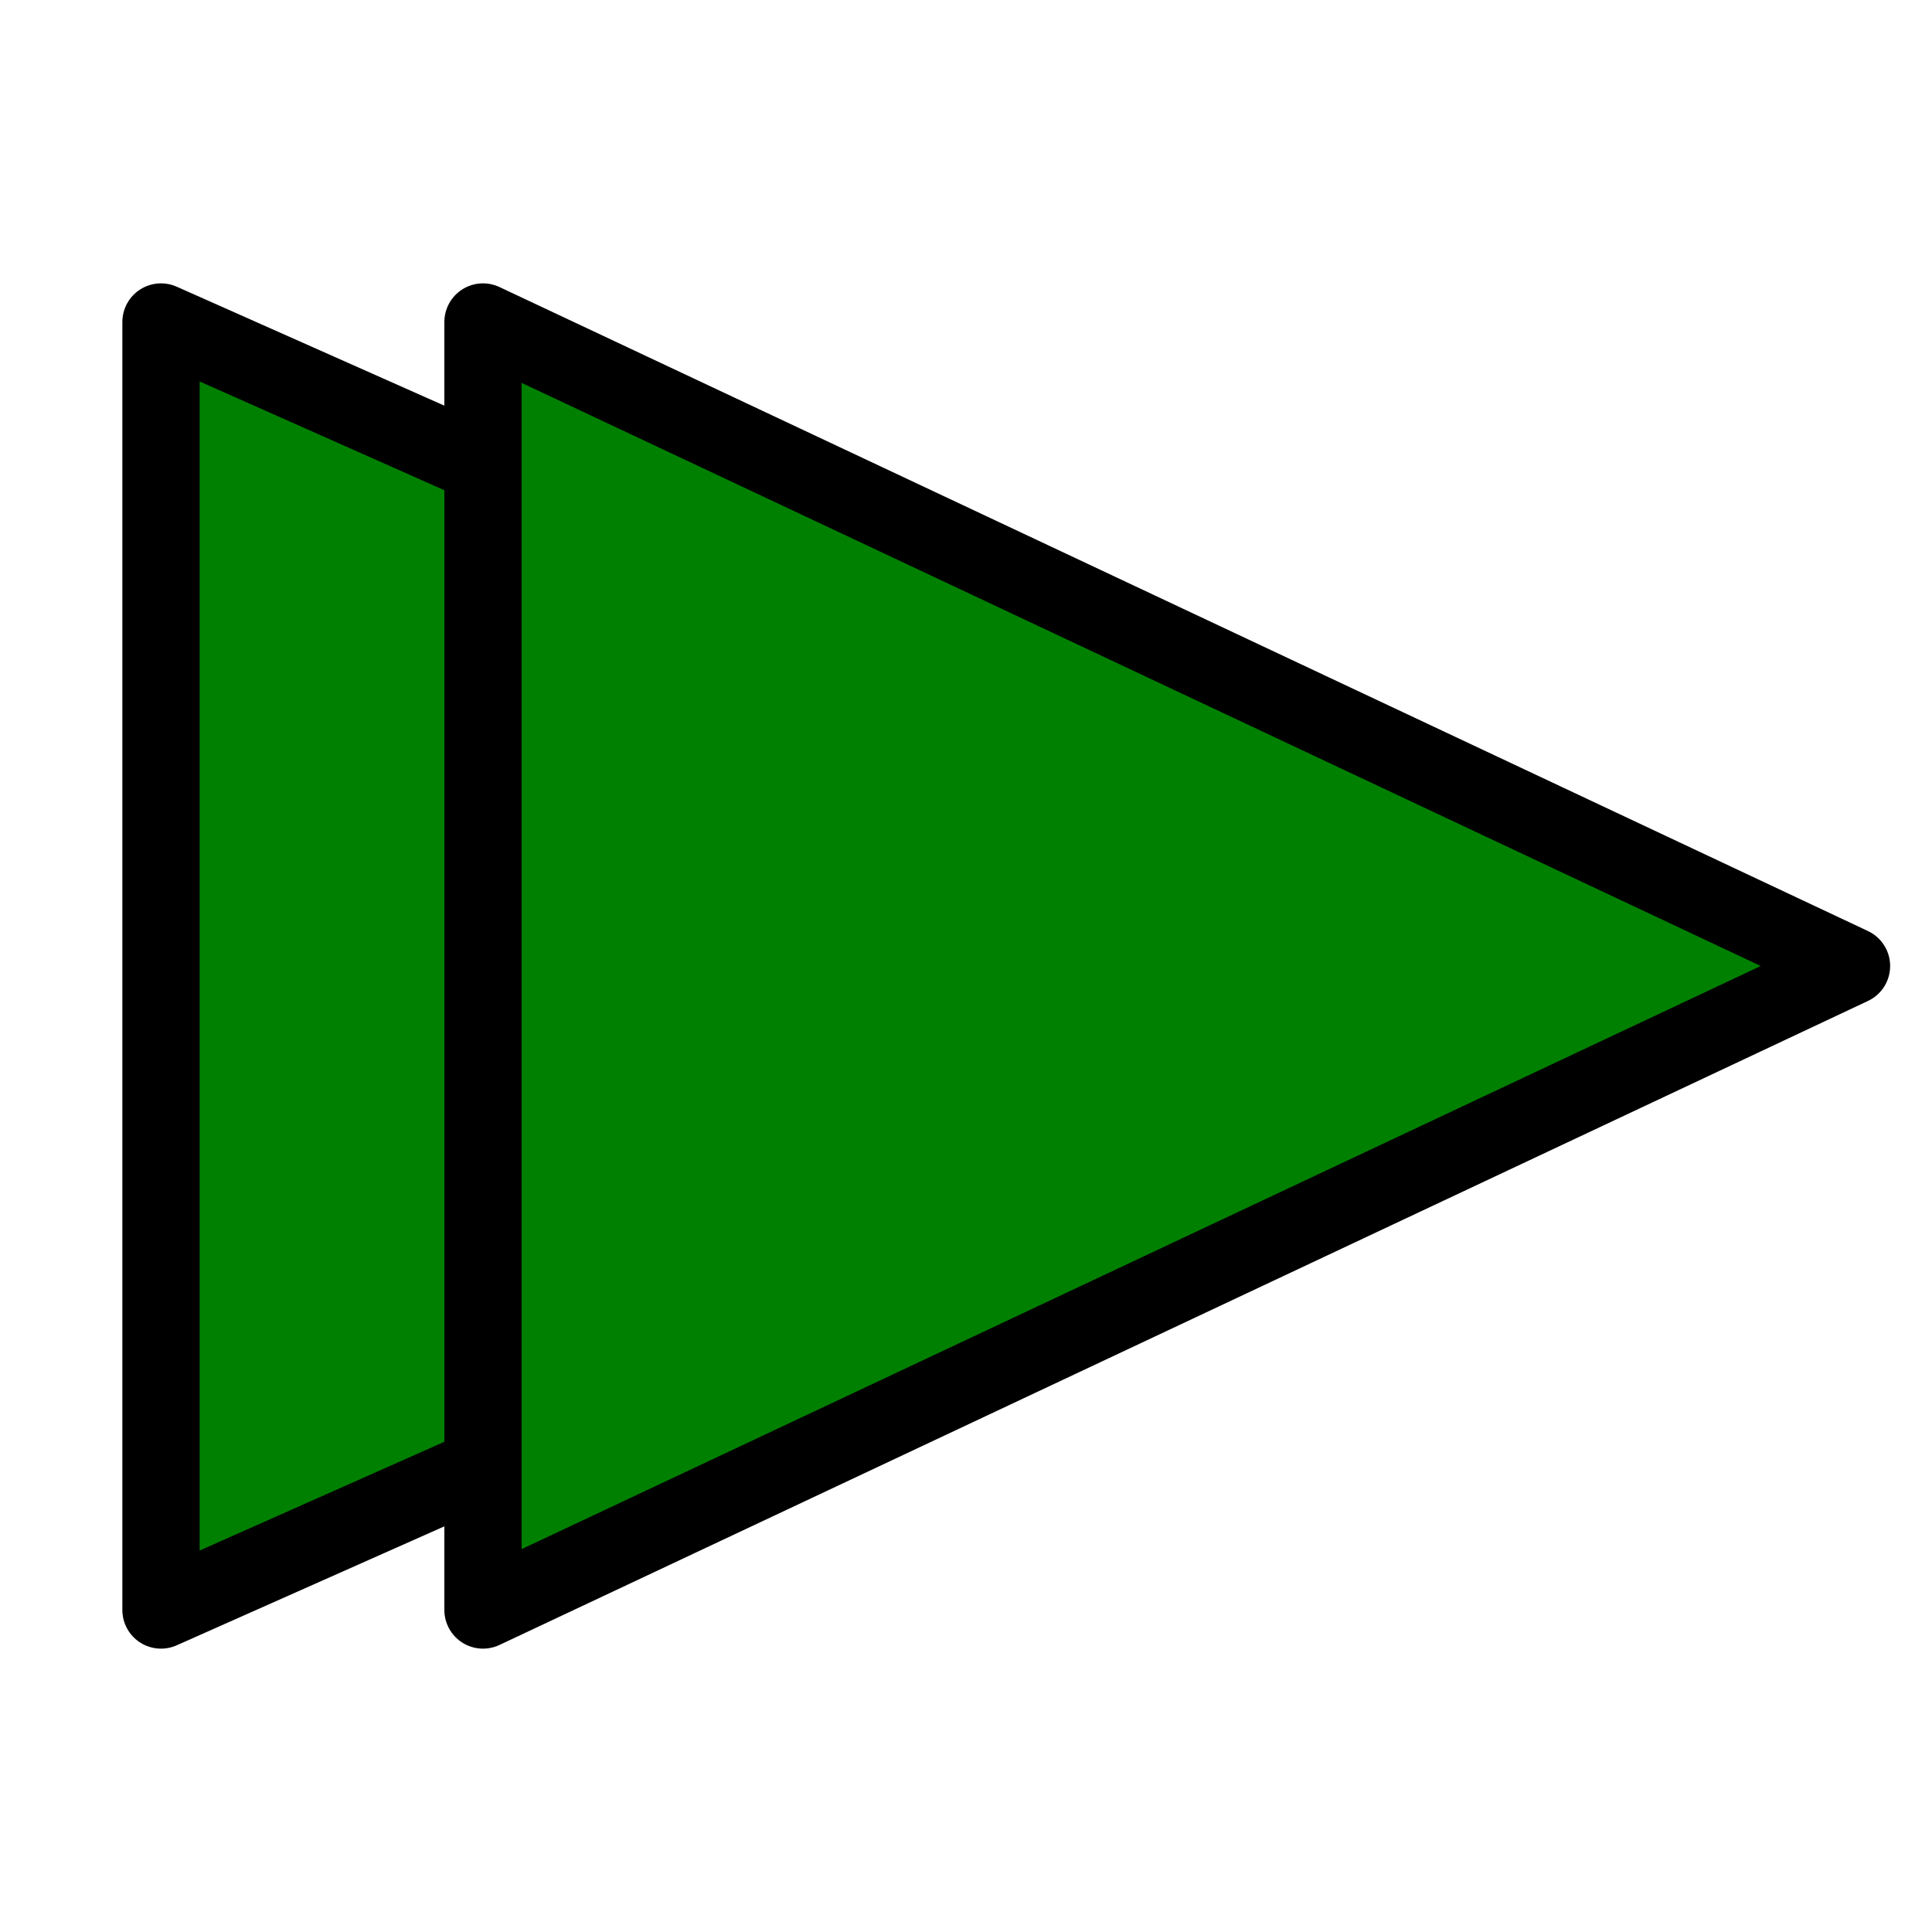
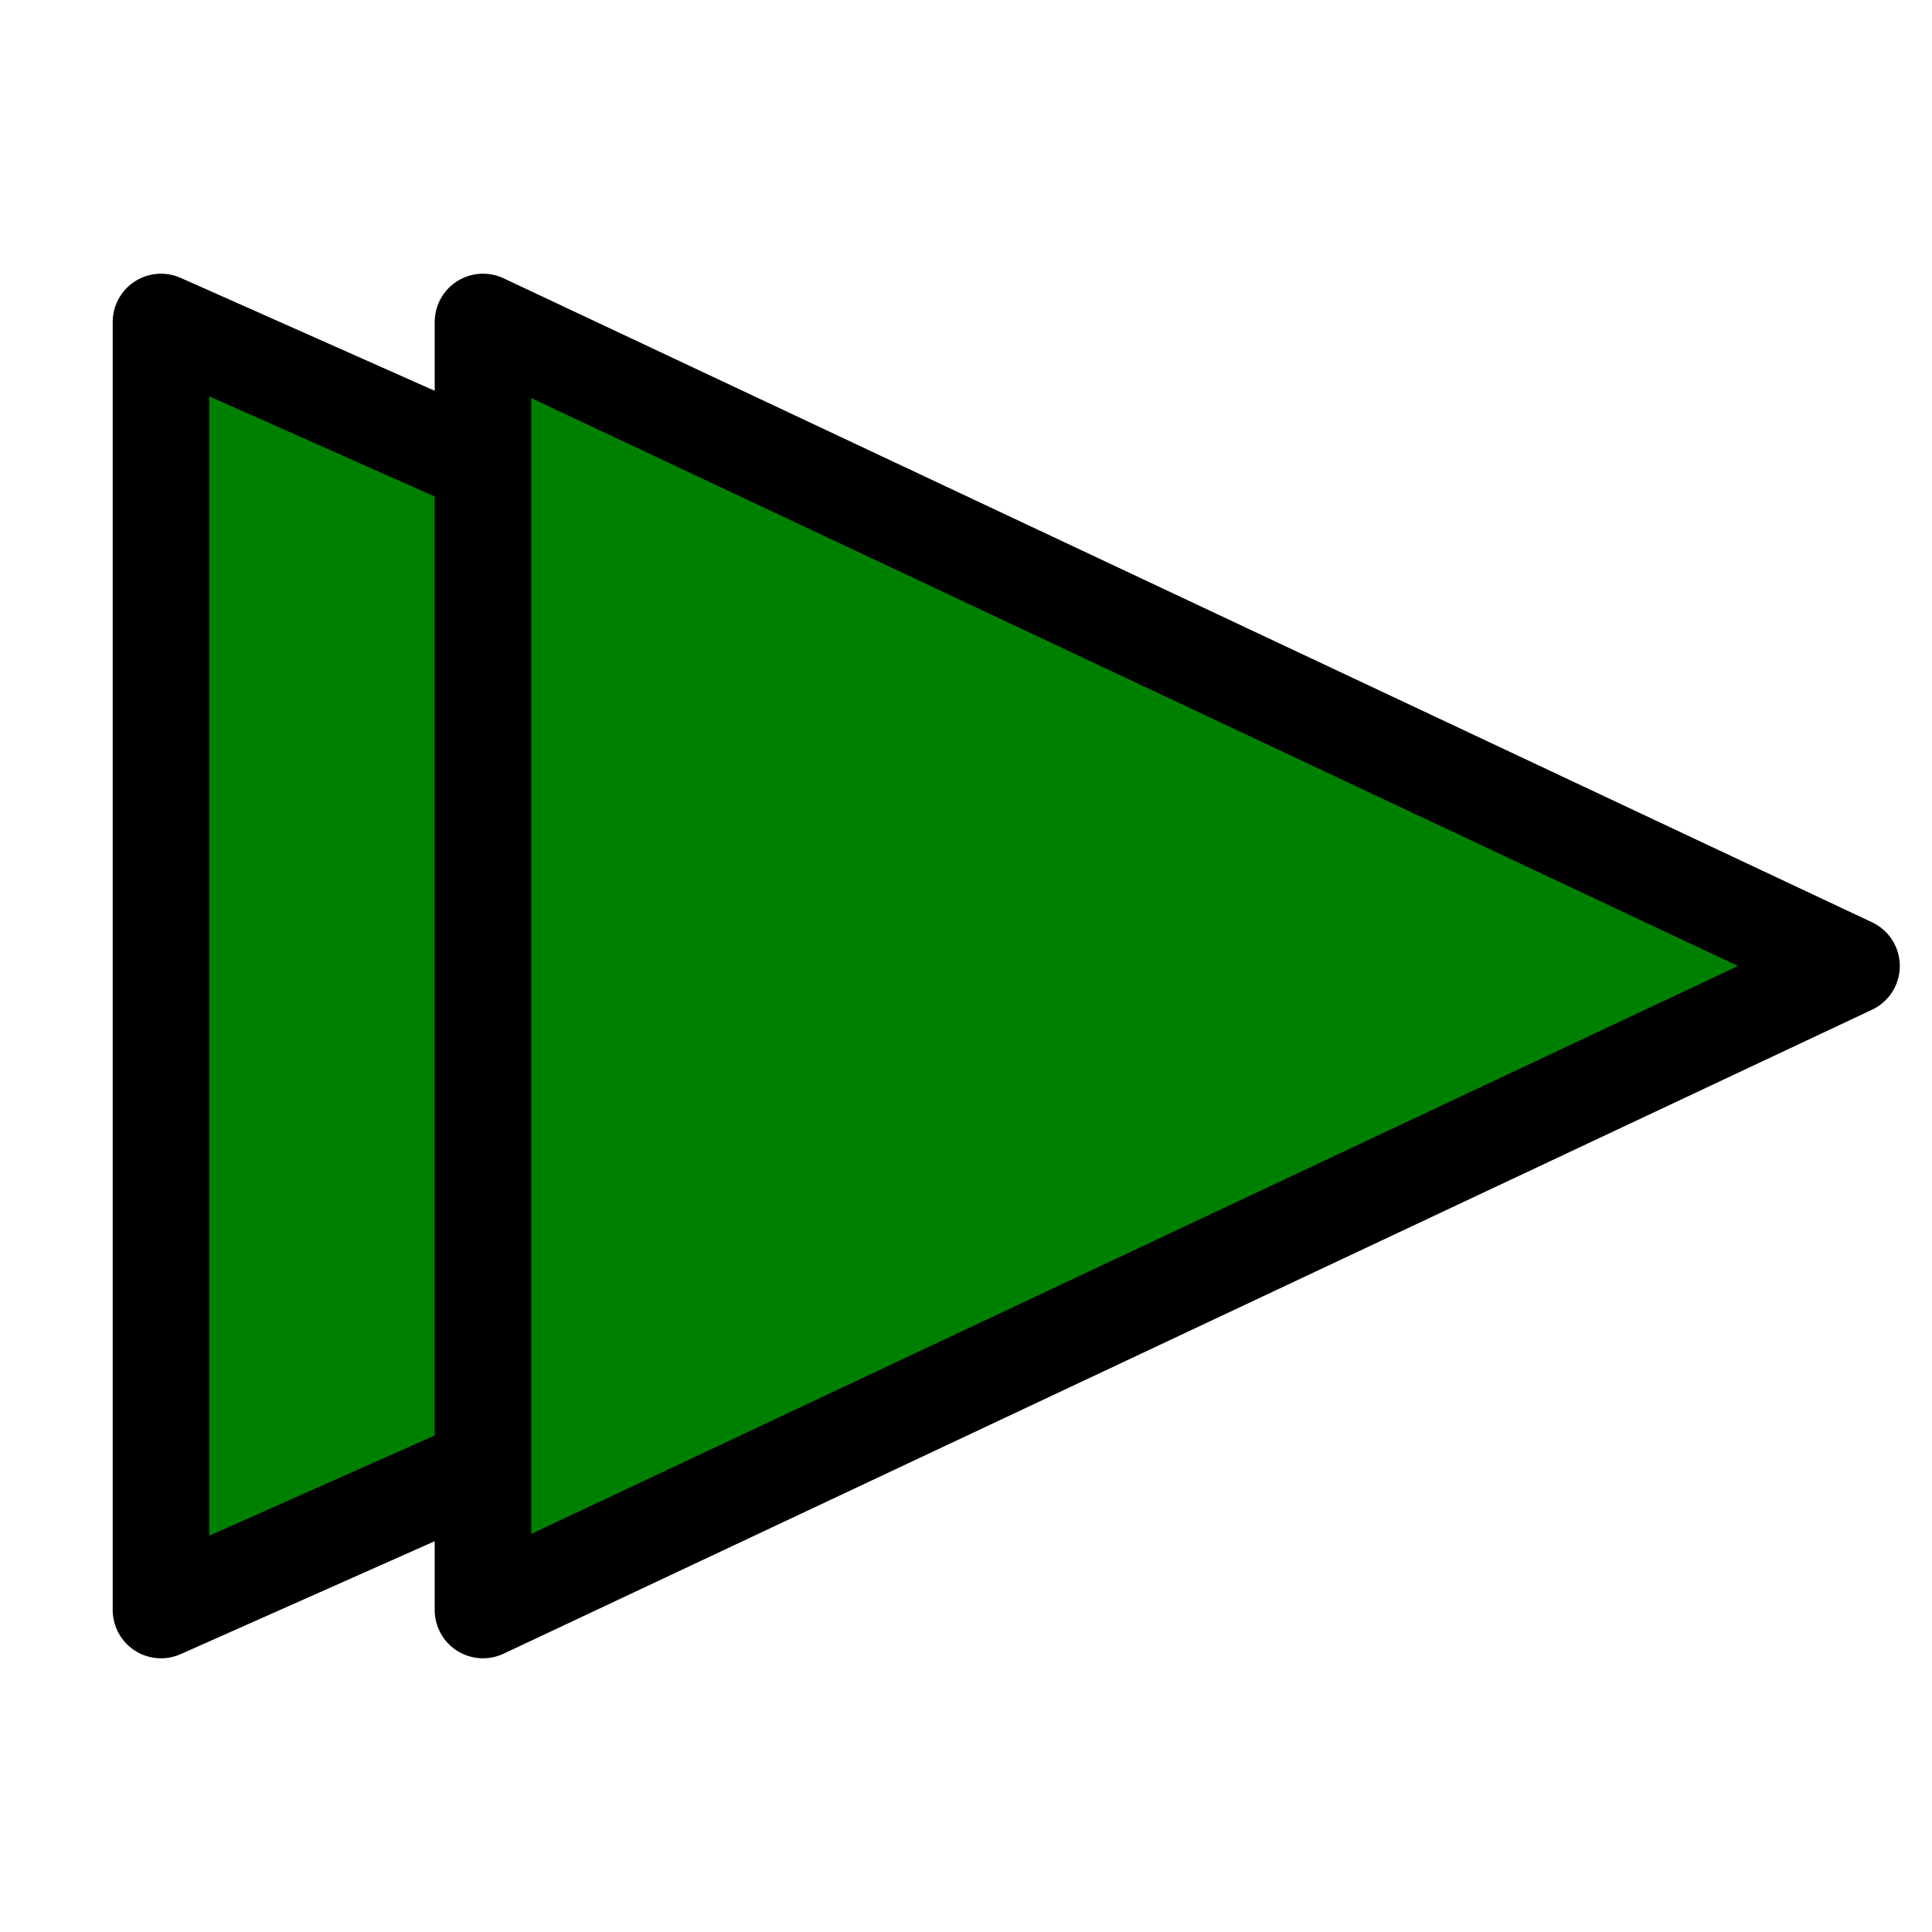
<svg xmlns="http://www.w3.org/2000/svg" viewBox="0 0 24 24" width="48" height="48">
-   <polygon points="2 4, 2 20, 20 12" fill="green" stroke="black" stroke-width="4%" stroke-linejoin="round" />
-   <polygon points="6 4, 6 20, 23 12" fill="green" stroke="black" stroke-width="4%" stroke-linejoin="round" />
+   <polygon points="2 4, 2 20, 20 12" fill="green" stroke="black" stroke-width="5%" stroke-linejoin="round" />
+   <polygon points="6 4, 6 20, 23 12" fill="green" stroke="black" stroke-width="5%" stroke-linejoin="round" />
</svg>
